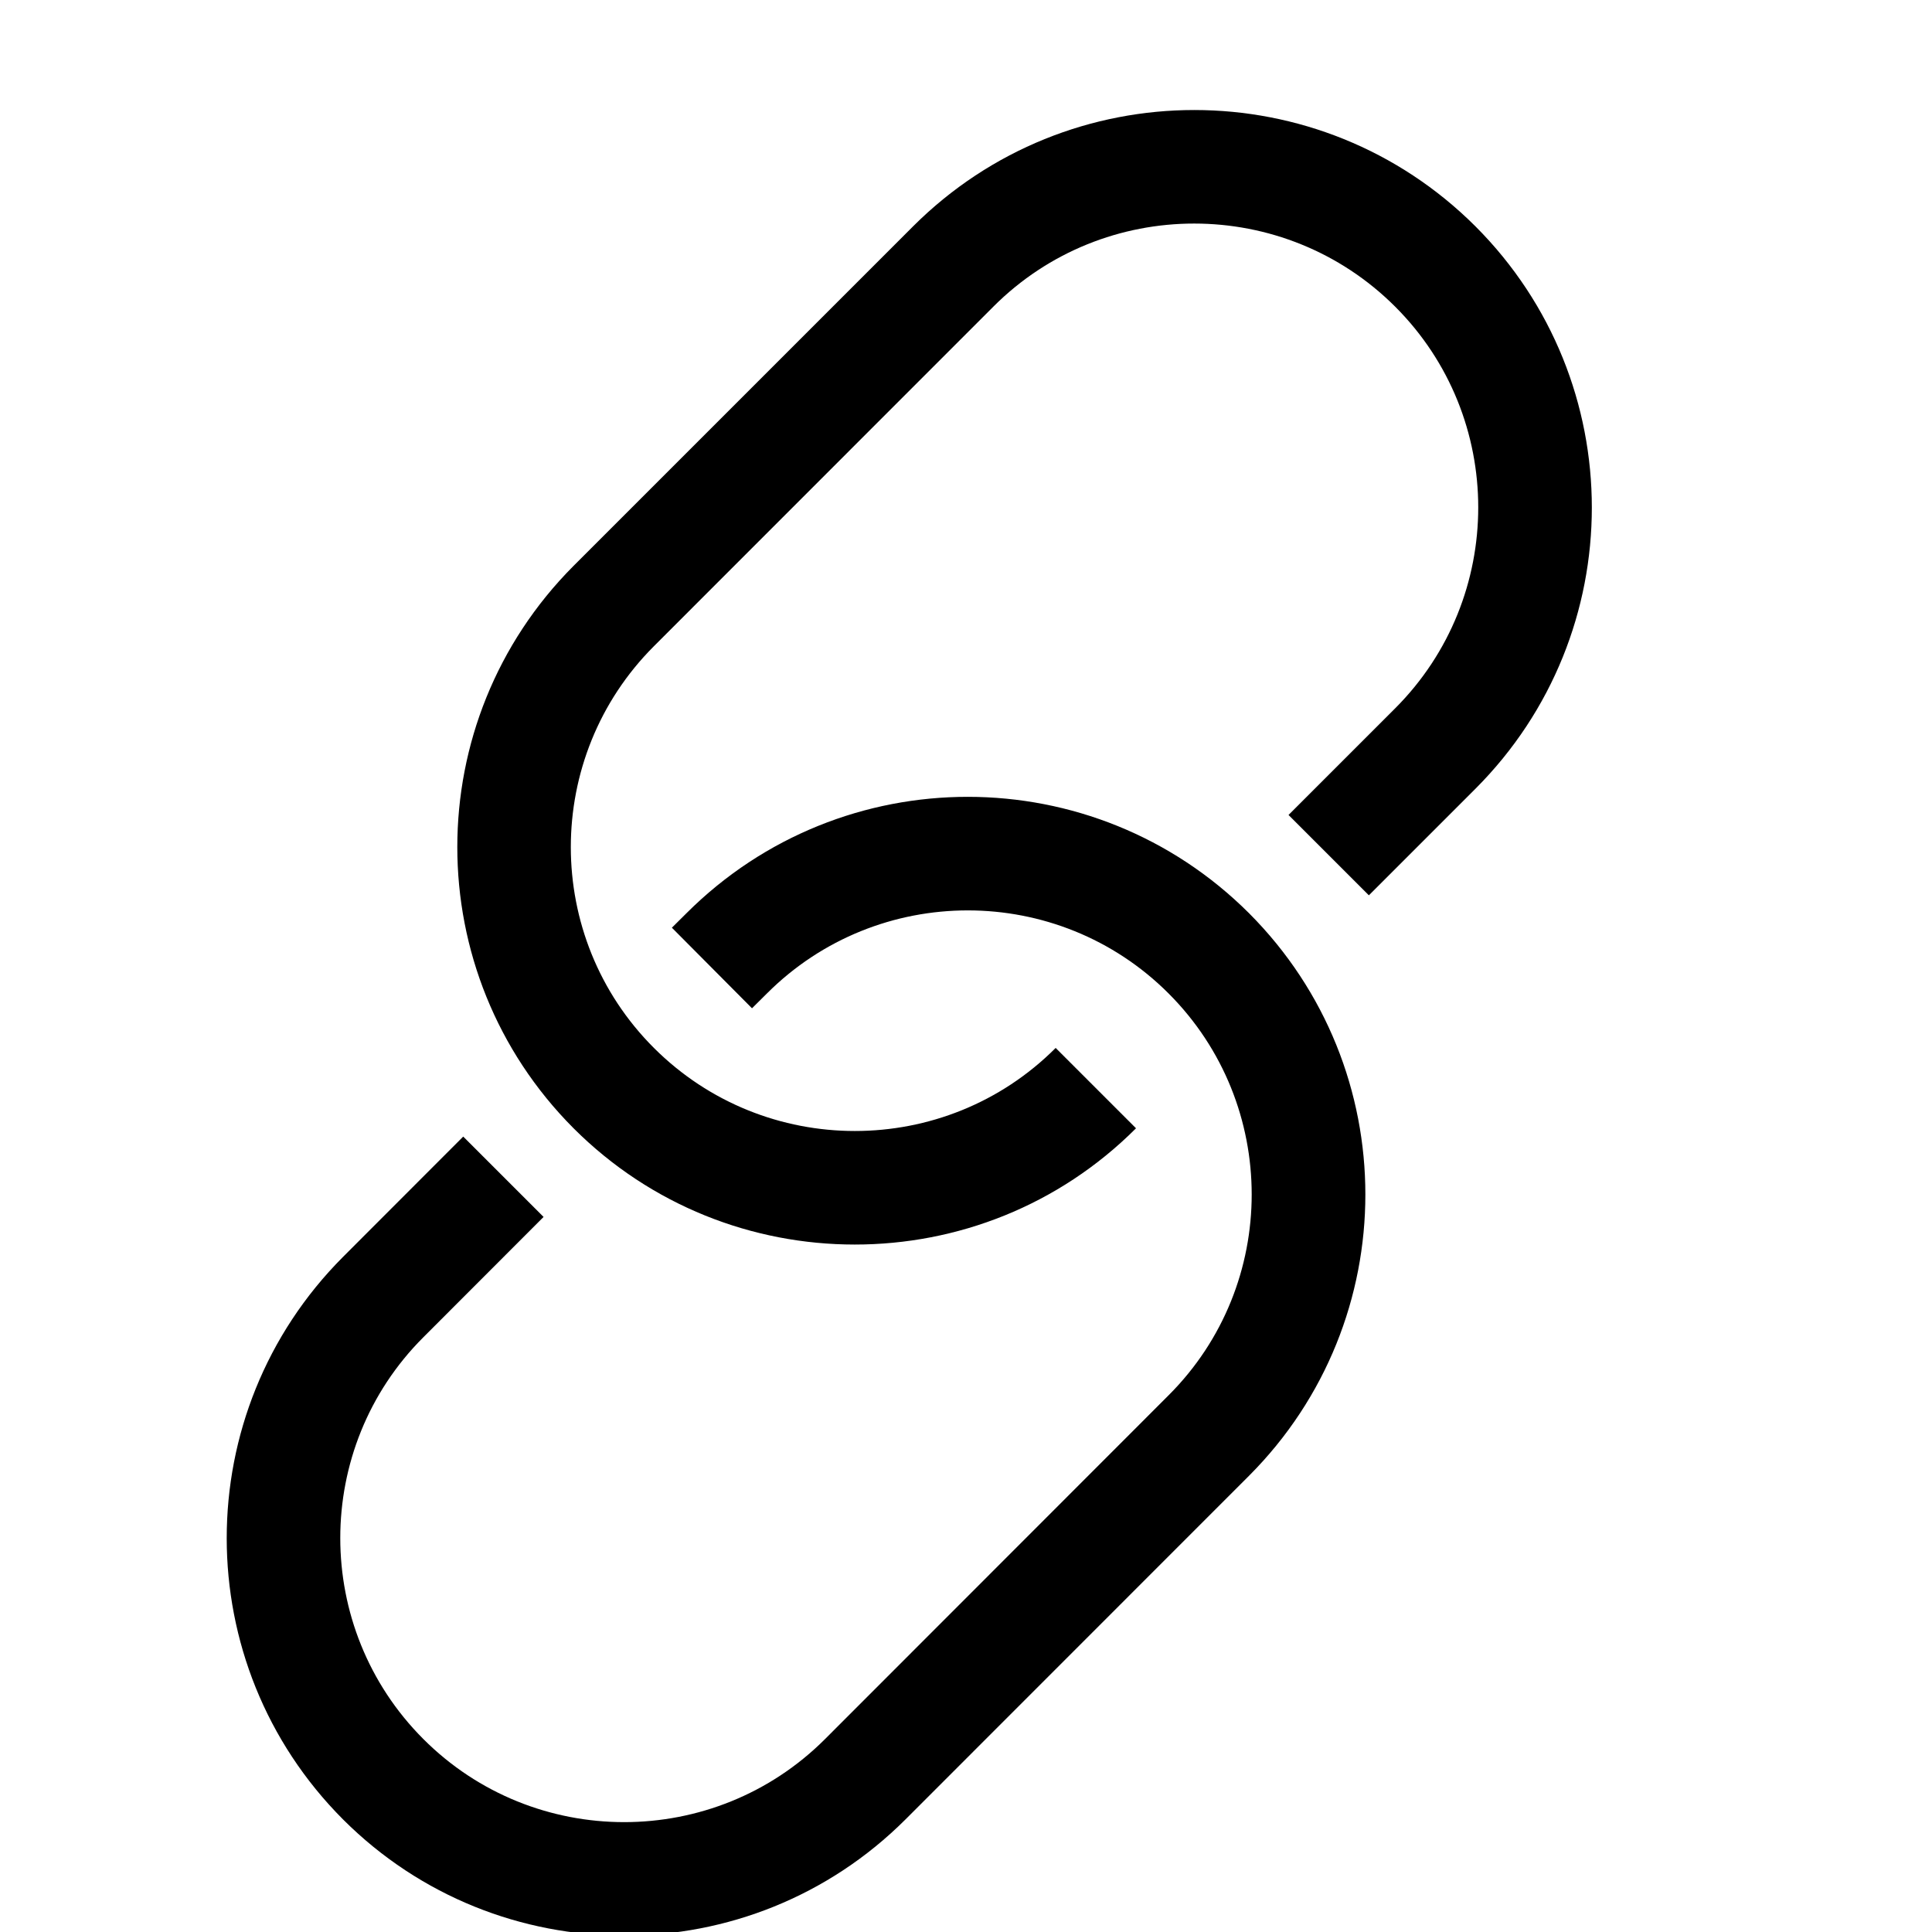
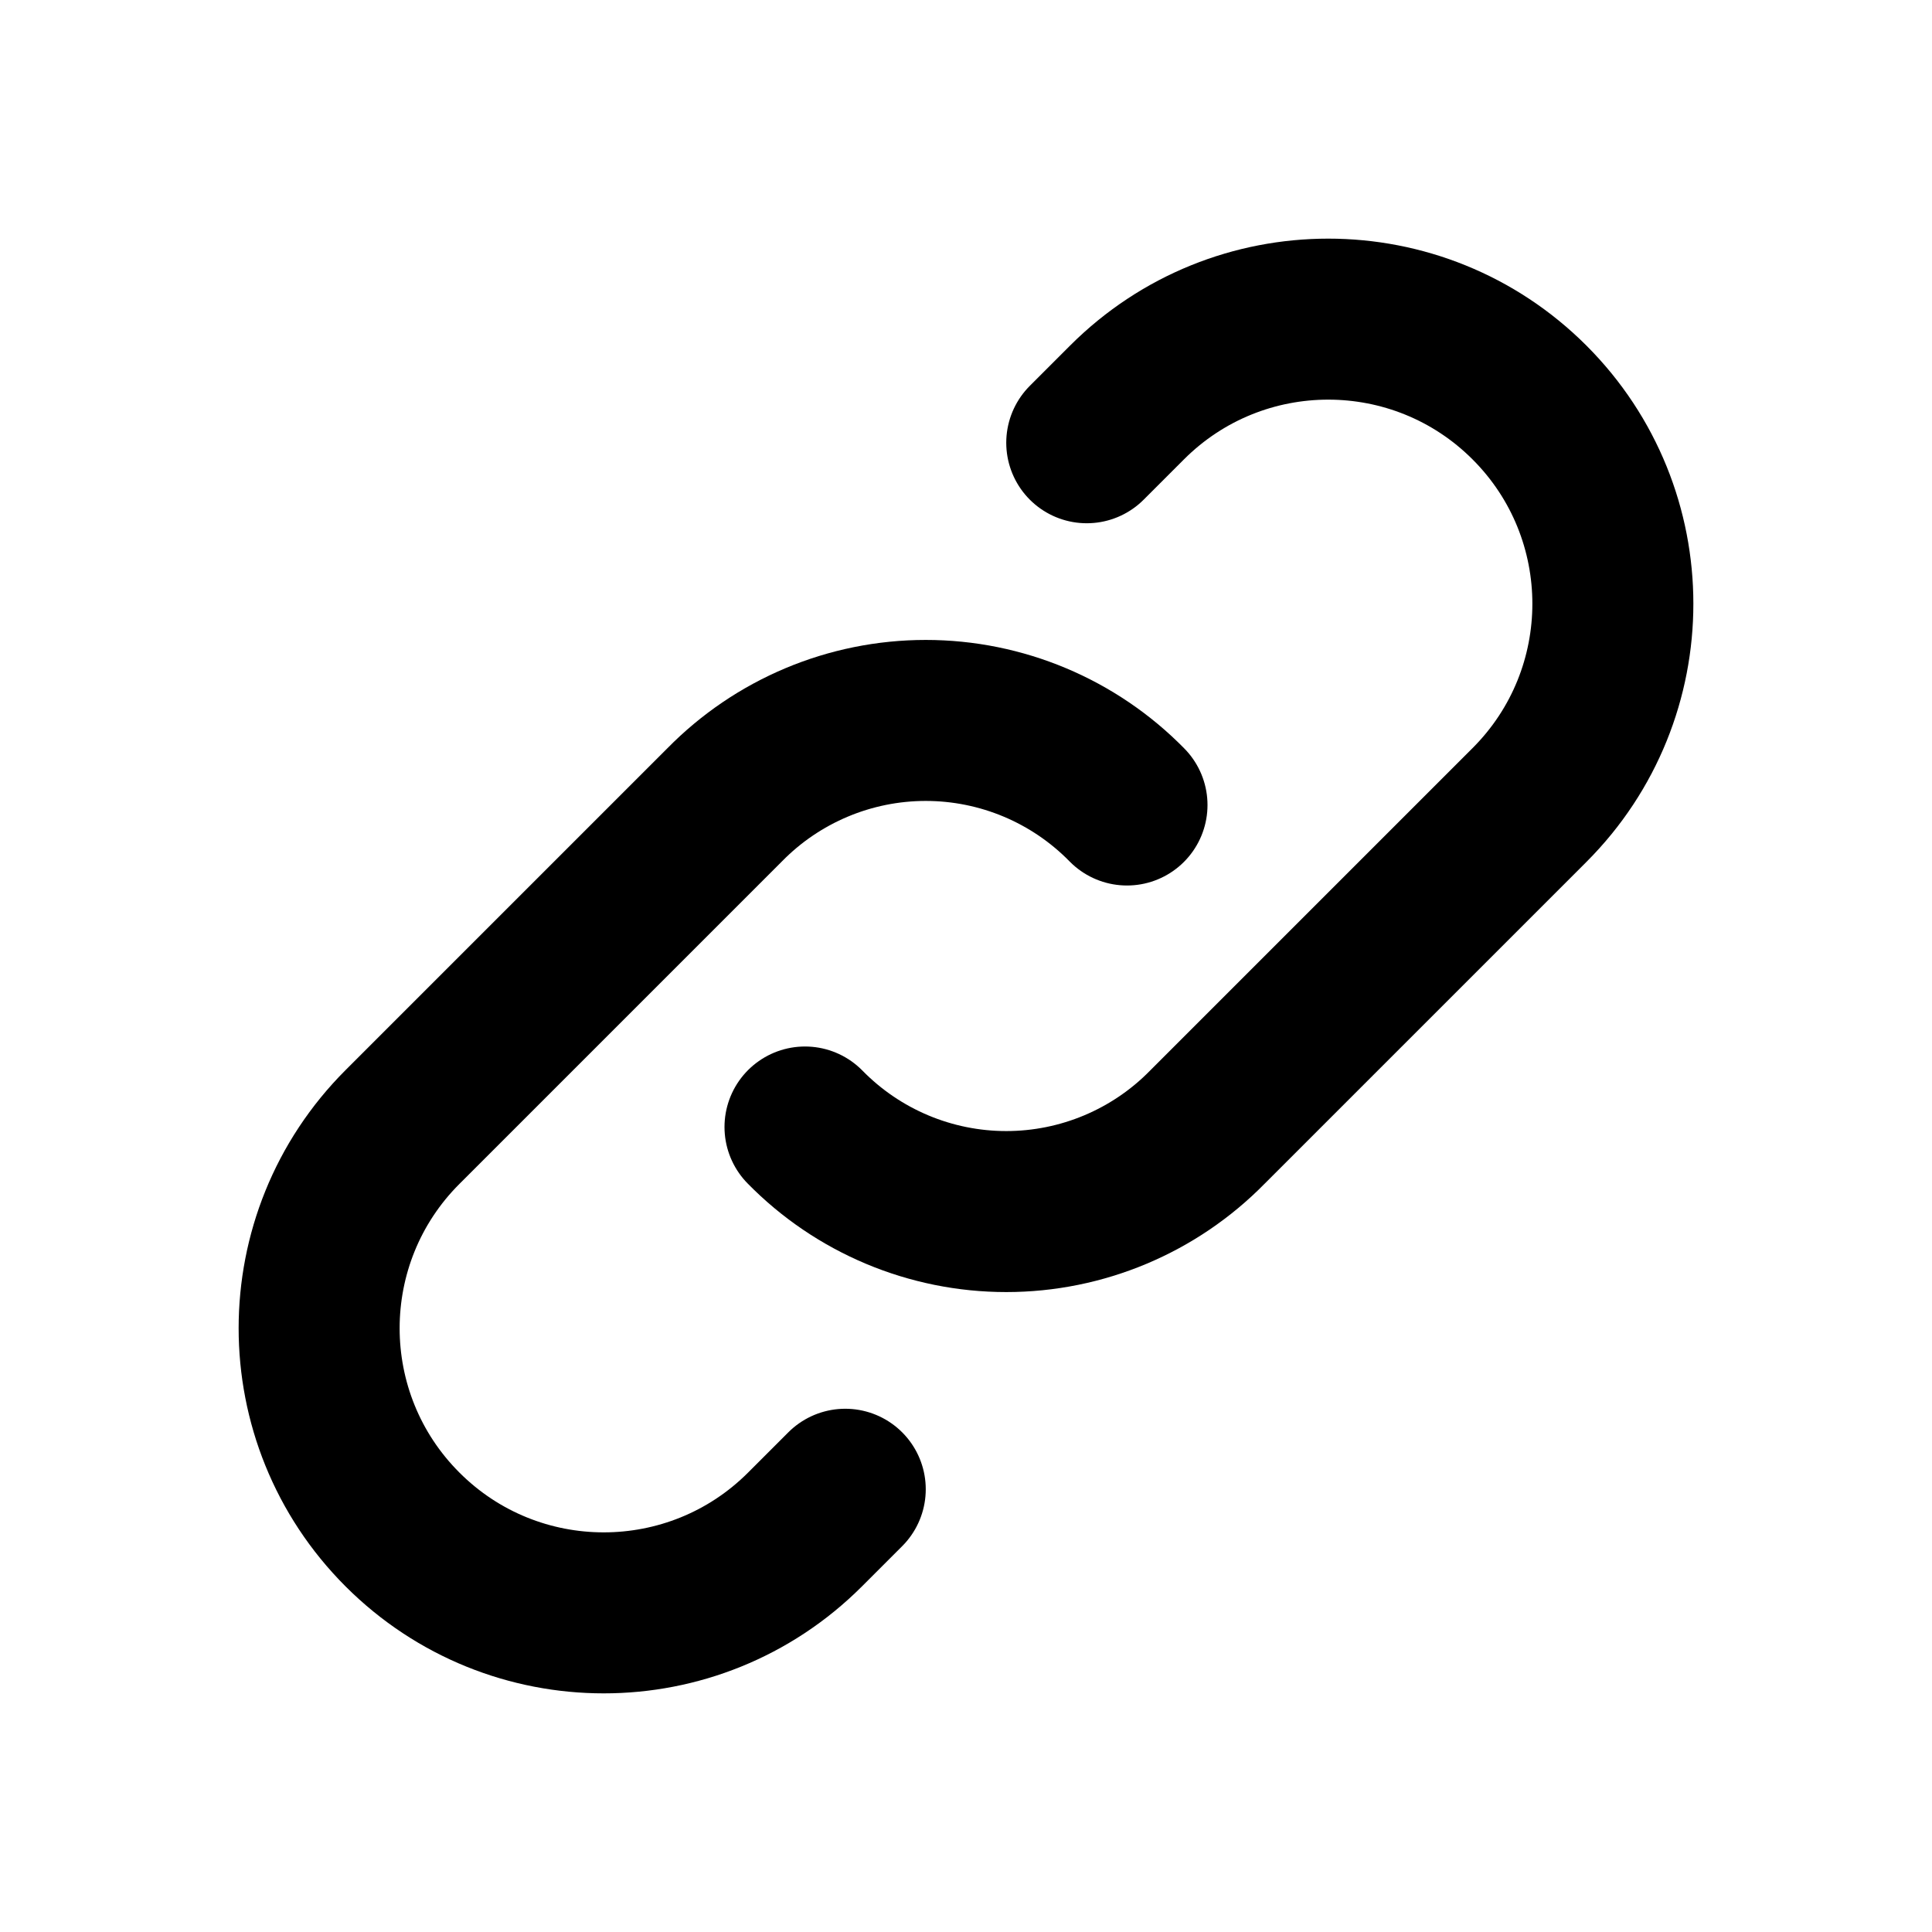
- <svg xmlns="http://www.w3.org/2000/svg" width="17" height="17">
-   <path d="M12.983 6.94l-.938.938-.707-.707.938-.938c.975-.975.975-2.561 0-3.535s-2.561-.975-3.535 0L5.754 5.686c-.975.975-.975 2.561 0 3.535s2.561.975 3.535 0l.707.707c-.683.683-1.578 1.023-2.475 1.023s-1.792-.341-2.474-1.023a3.504 3.504 0 010-4.949l2.987-2.987a3.502 3.502 0 014.949 0 3.501 3.501 0 010 4.948zM6.042 8.034l-.13.129.705.709.131-.13c.975-.975 2.561-.975 3.535 0s.975 2.561 0 3.535L7.26 15.302c-.975.975-2.561.975-3.535 0s-.975-2.561 0-3.535l1.058-1.059-.707-.707-1.058 1.059a3.504 3.504 0 000 4.949c.683.683 1.578 1.023 2.475 1.023s1.792-.341 2.475-1.023l3.023-3.024a3.504 3.504 0 000-4.949 3.503 3.503 0 00-4.949-.002z" />
+ <svg xmlns="http://www.w3.org/2000/svg" width="24" height="24" stroke-width="2" stroke="currentColor" fill="none" stroke-linecap="round" stroke-linejoin="round">
+   <path d="M0 0h24v24H0z" stroke="none" />
+   <path d="M10 14a3.5 3.5 0 005 0l4-4a3.5 3.5 0 00-5-5l-.5.5" />
+   <path d="M14 10a3.5 3.5 0 00-5 0l-4 4a3.5 3.5 0 005 5l.5-.5" />
</svg>
